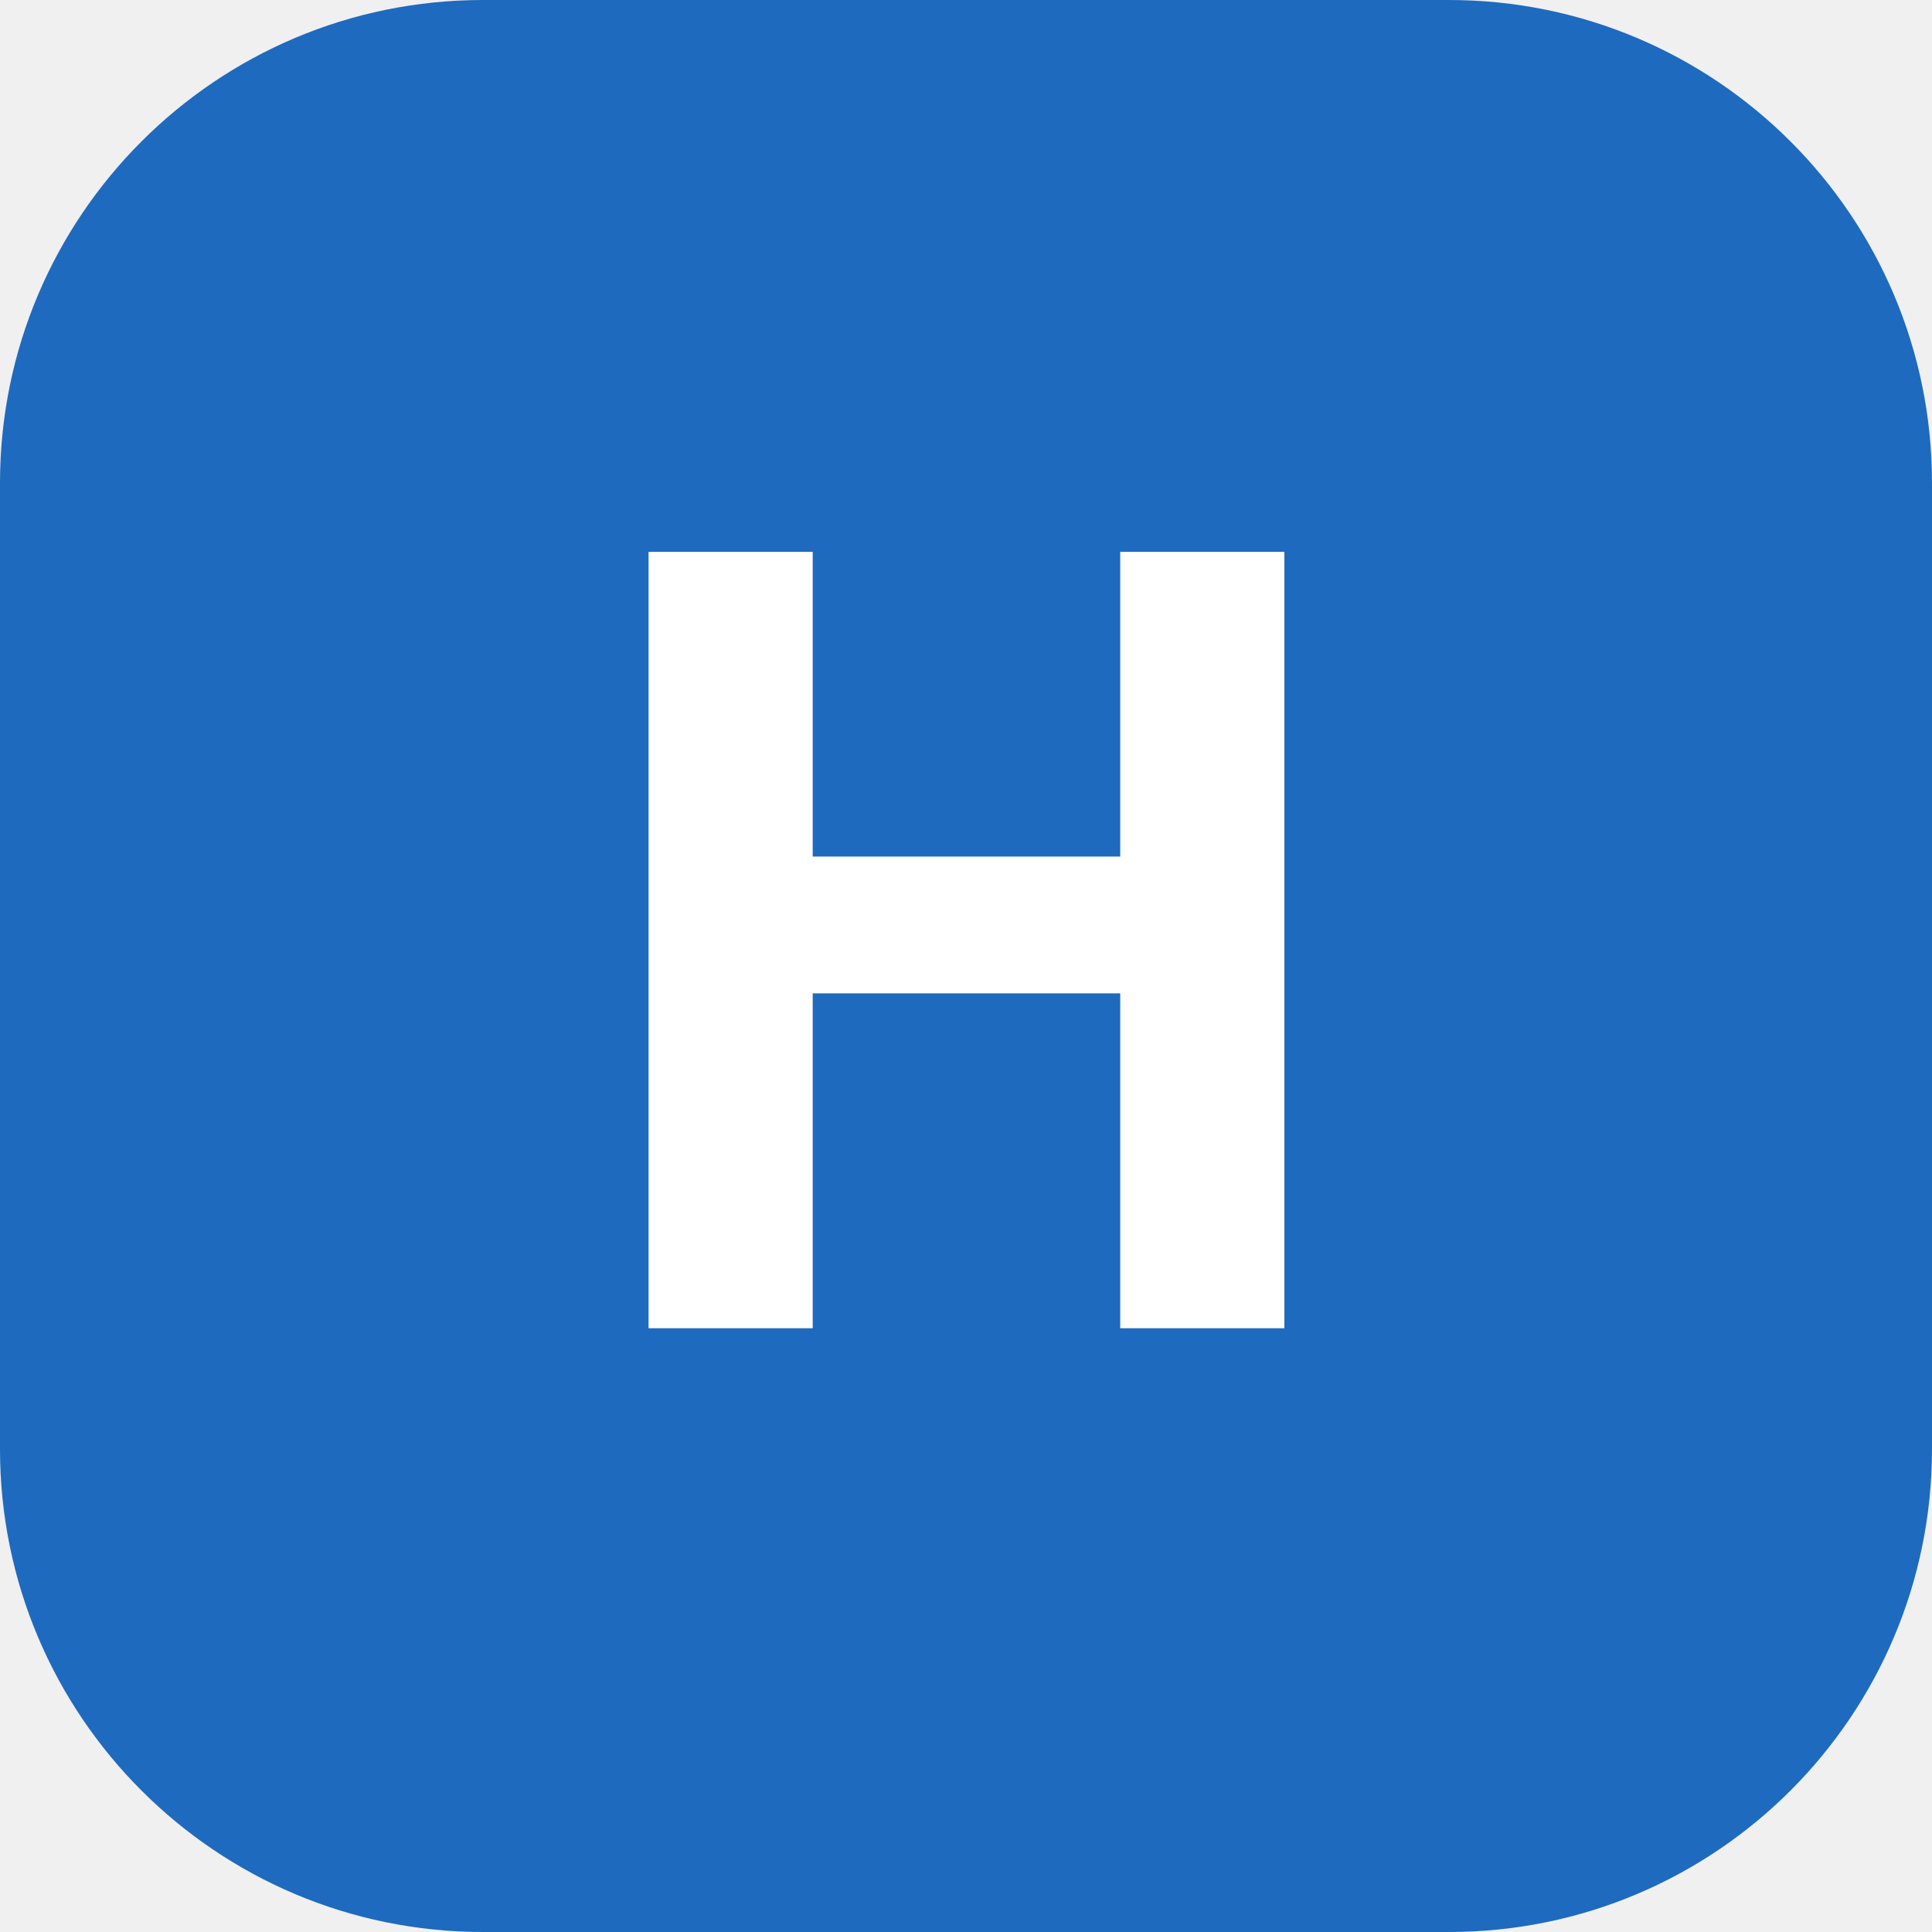
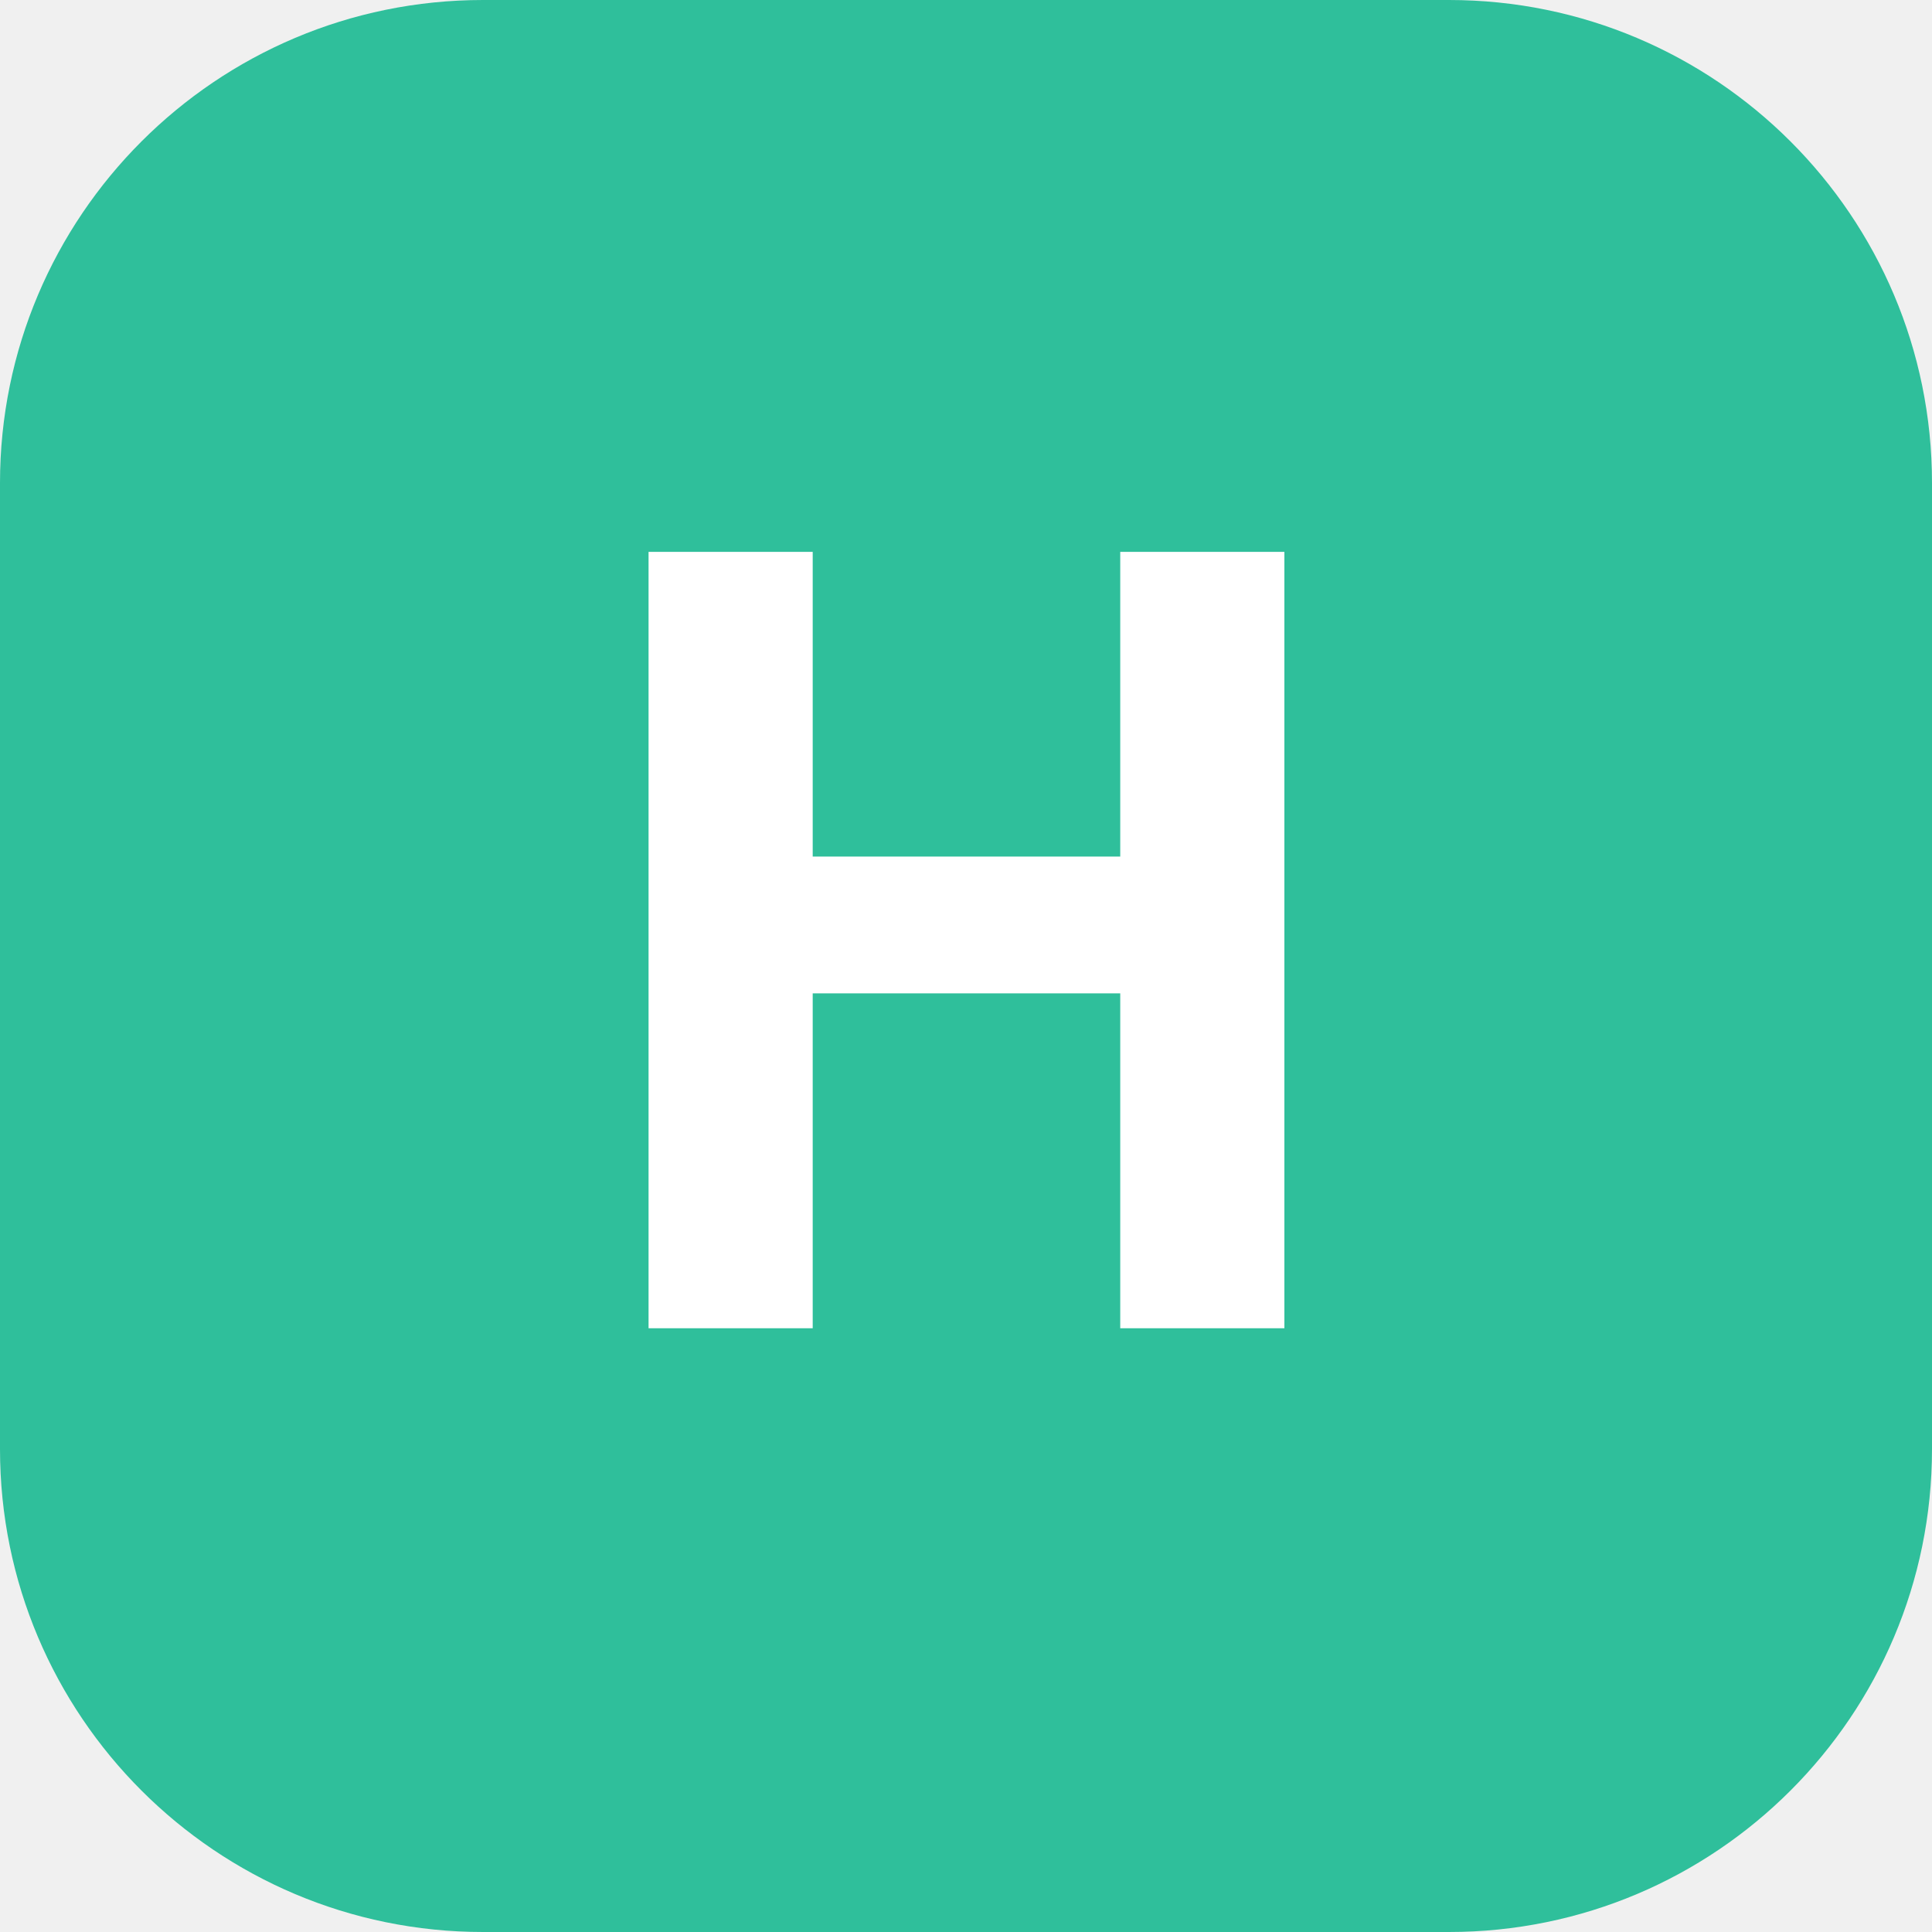
<svg xmlns="http://www.w3.org/2000/svg" viewBox="0 0 32 32">
-   <rect width="32" height="32" rx="8" fill="#1e6abf" />
+   <rect width="32" height="32" rx="8" fill="#2fbf9b" />
  <text x="16" y="22" text-anchor="middle" font-size="18" font-family="sans-serif" font-weight="900" fill="white">H</text>
</svg>
